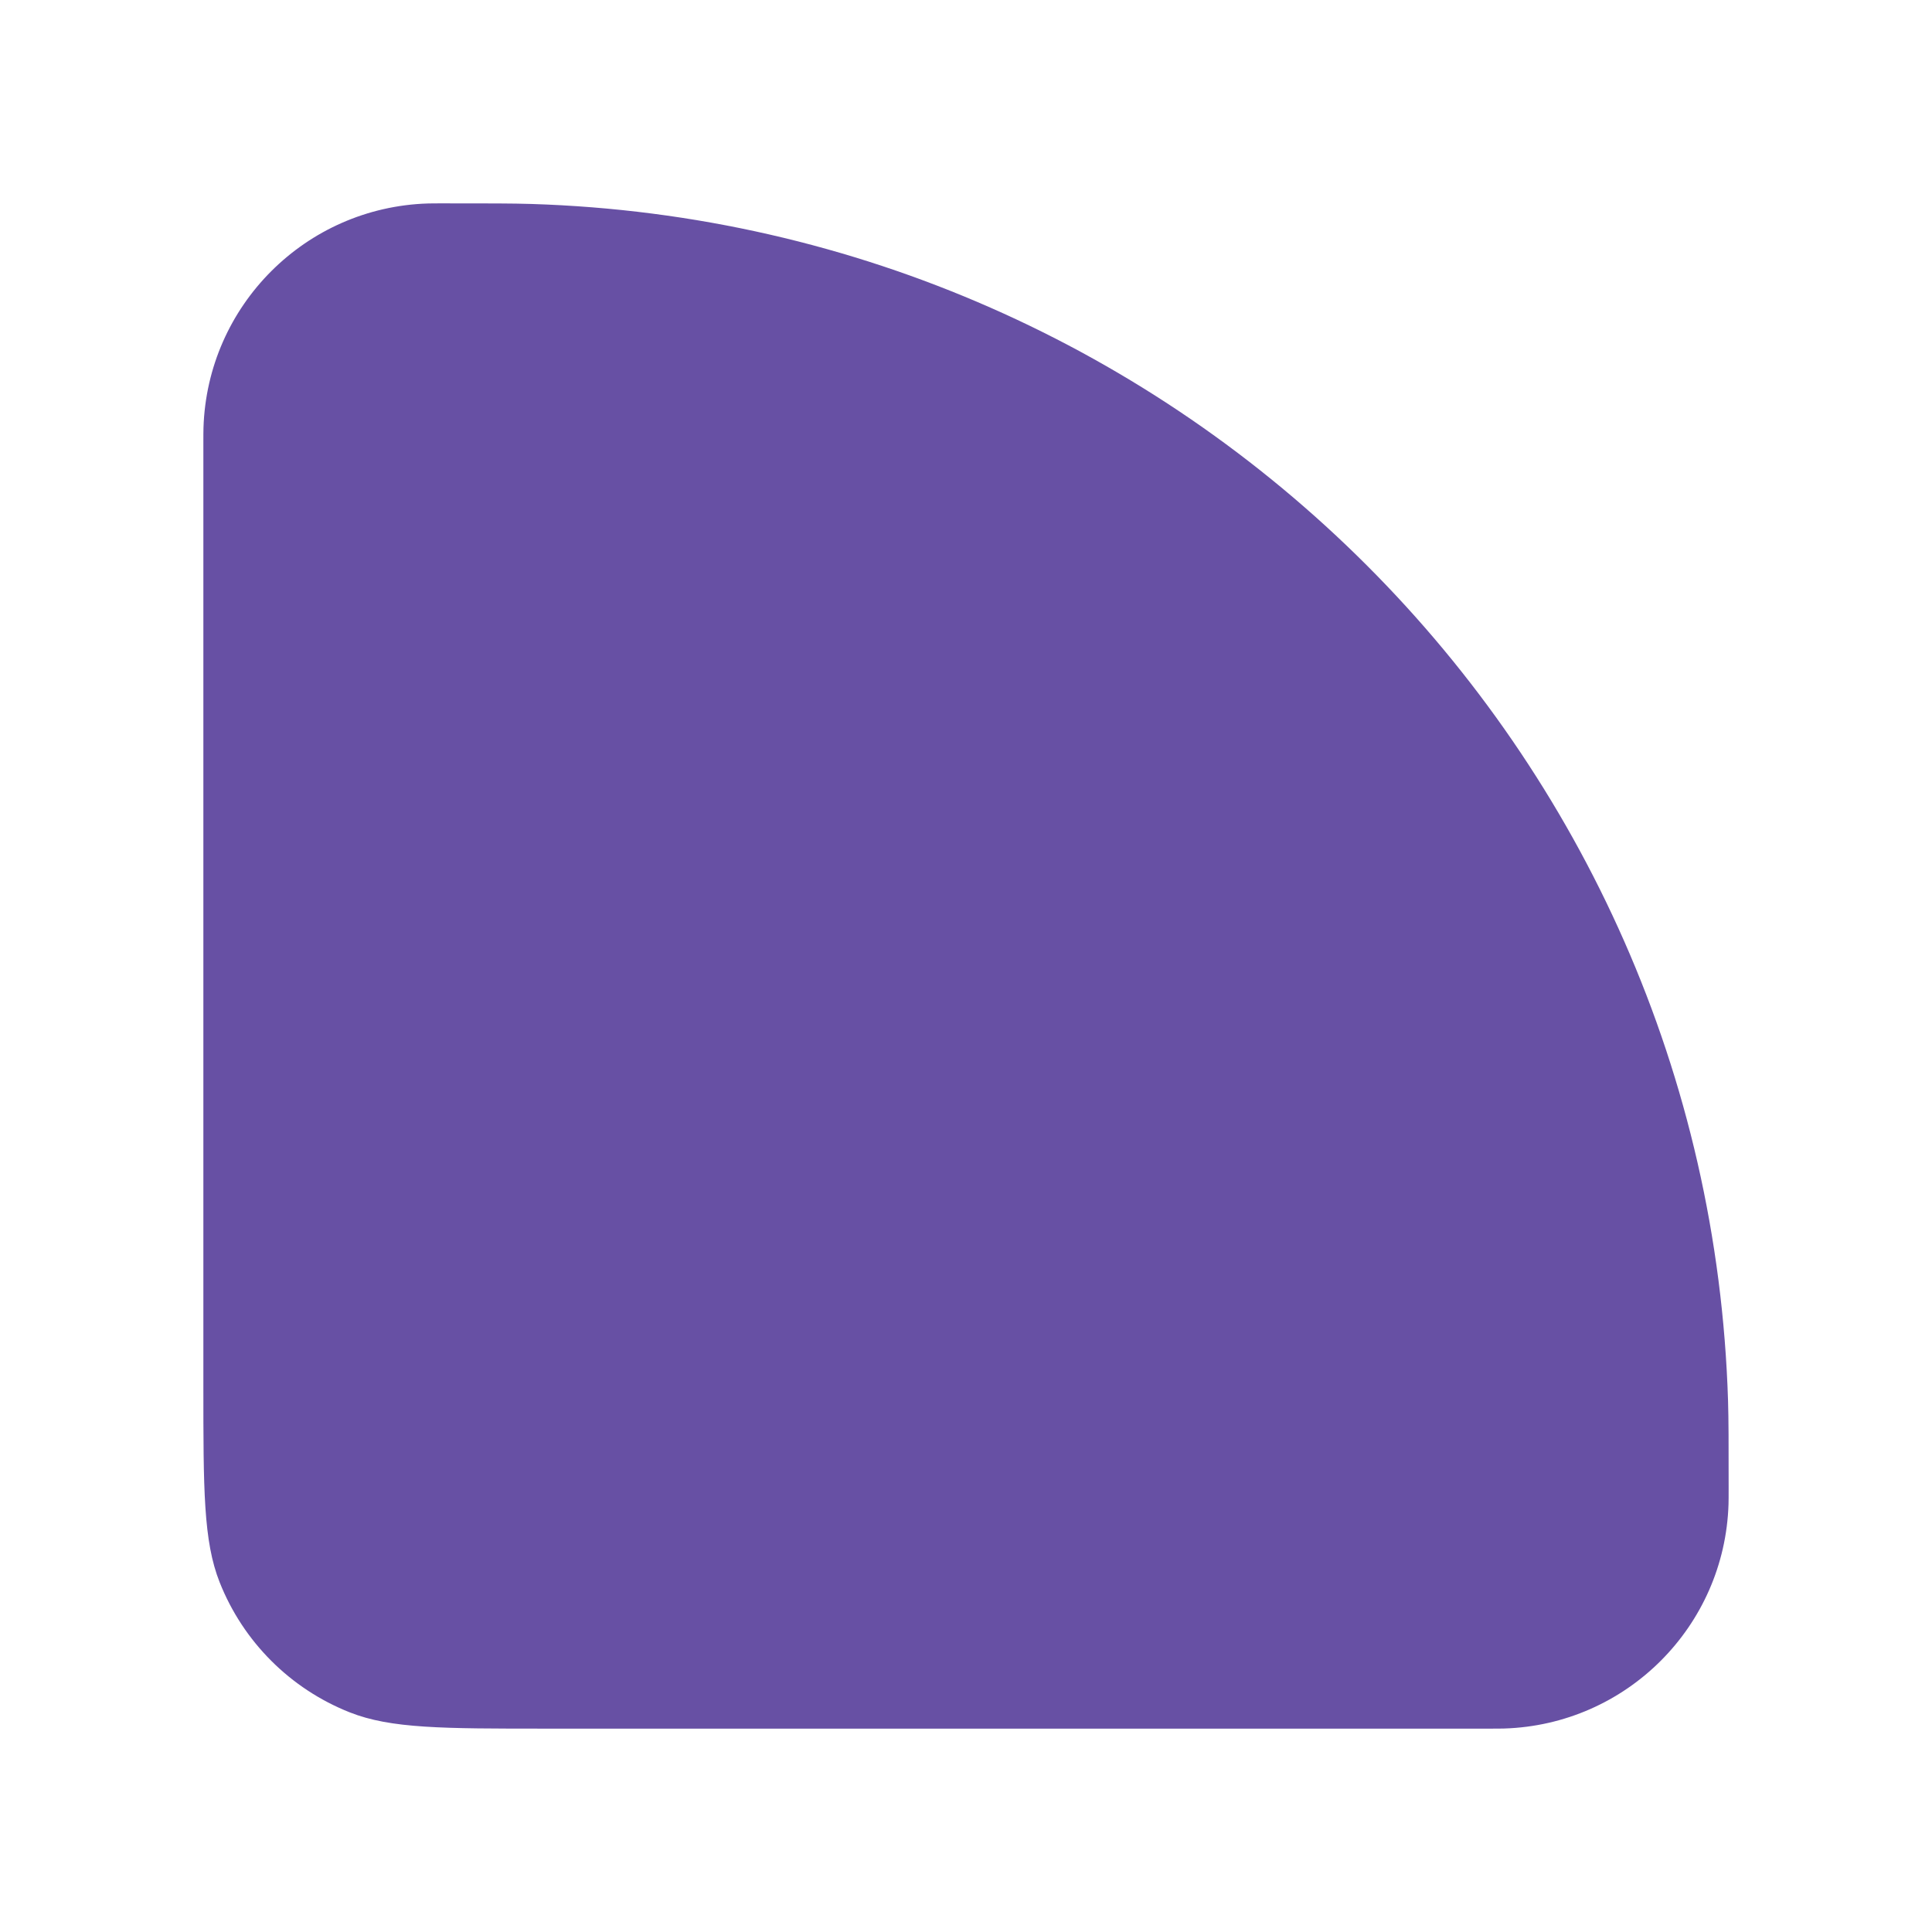
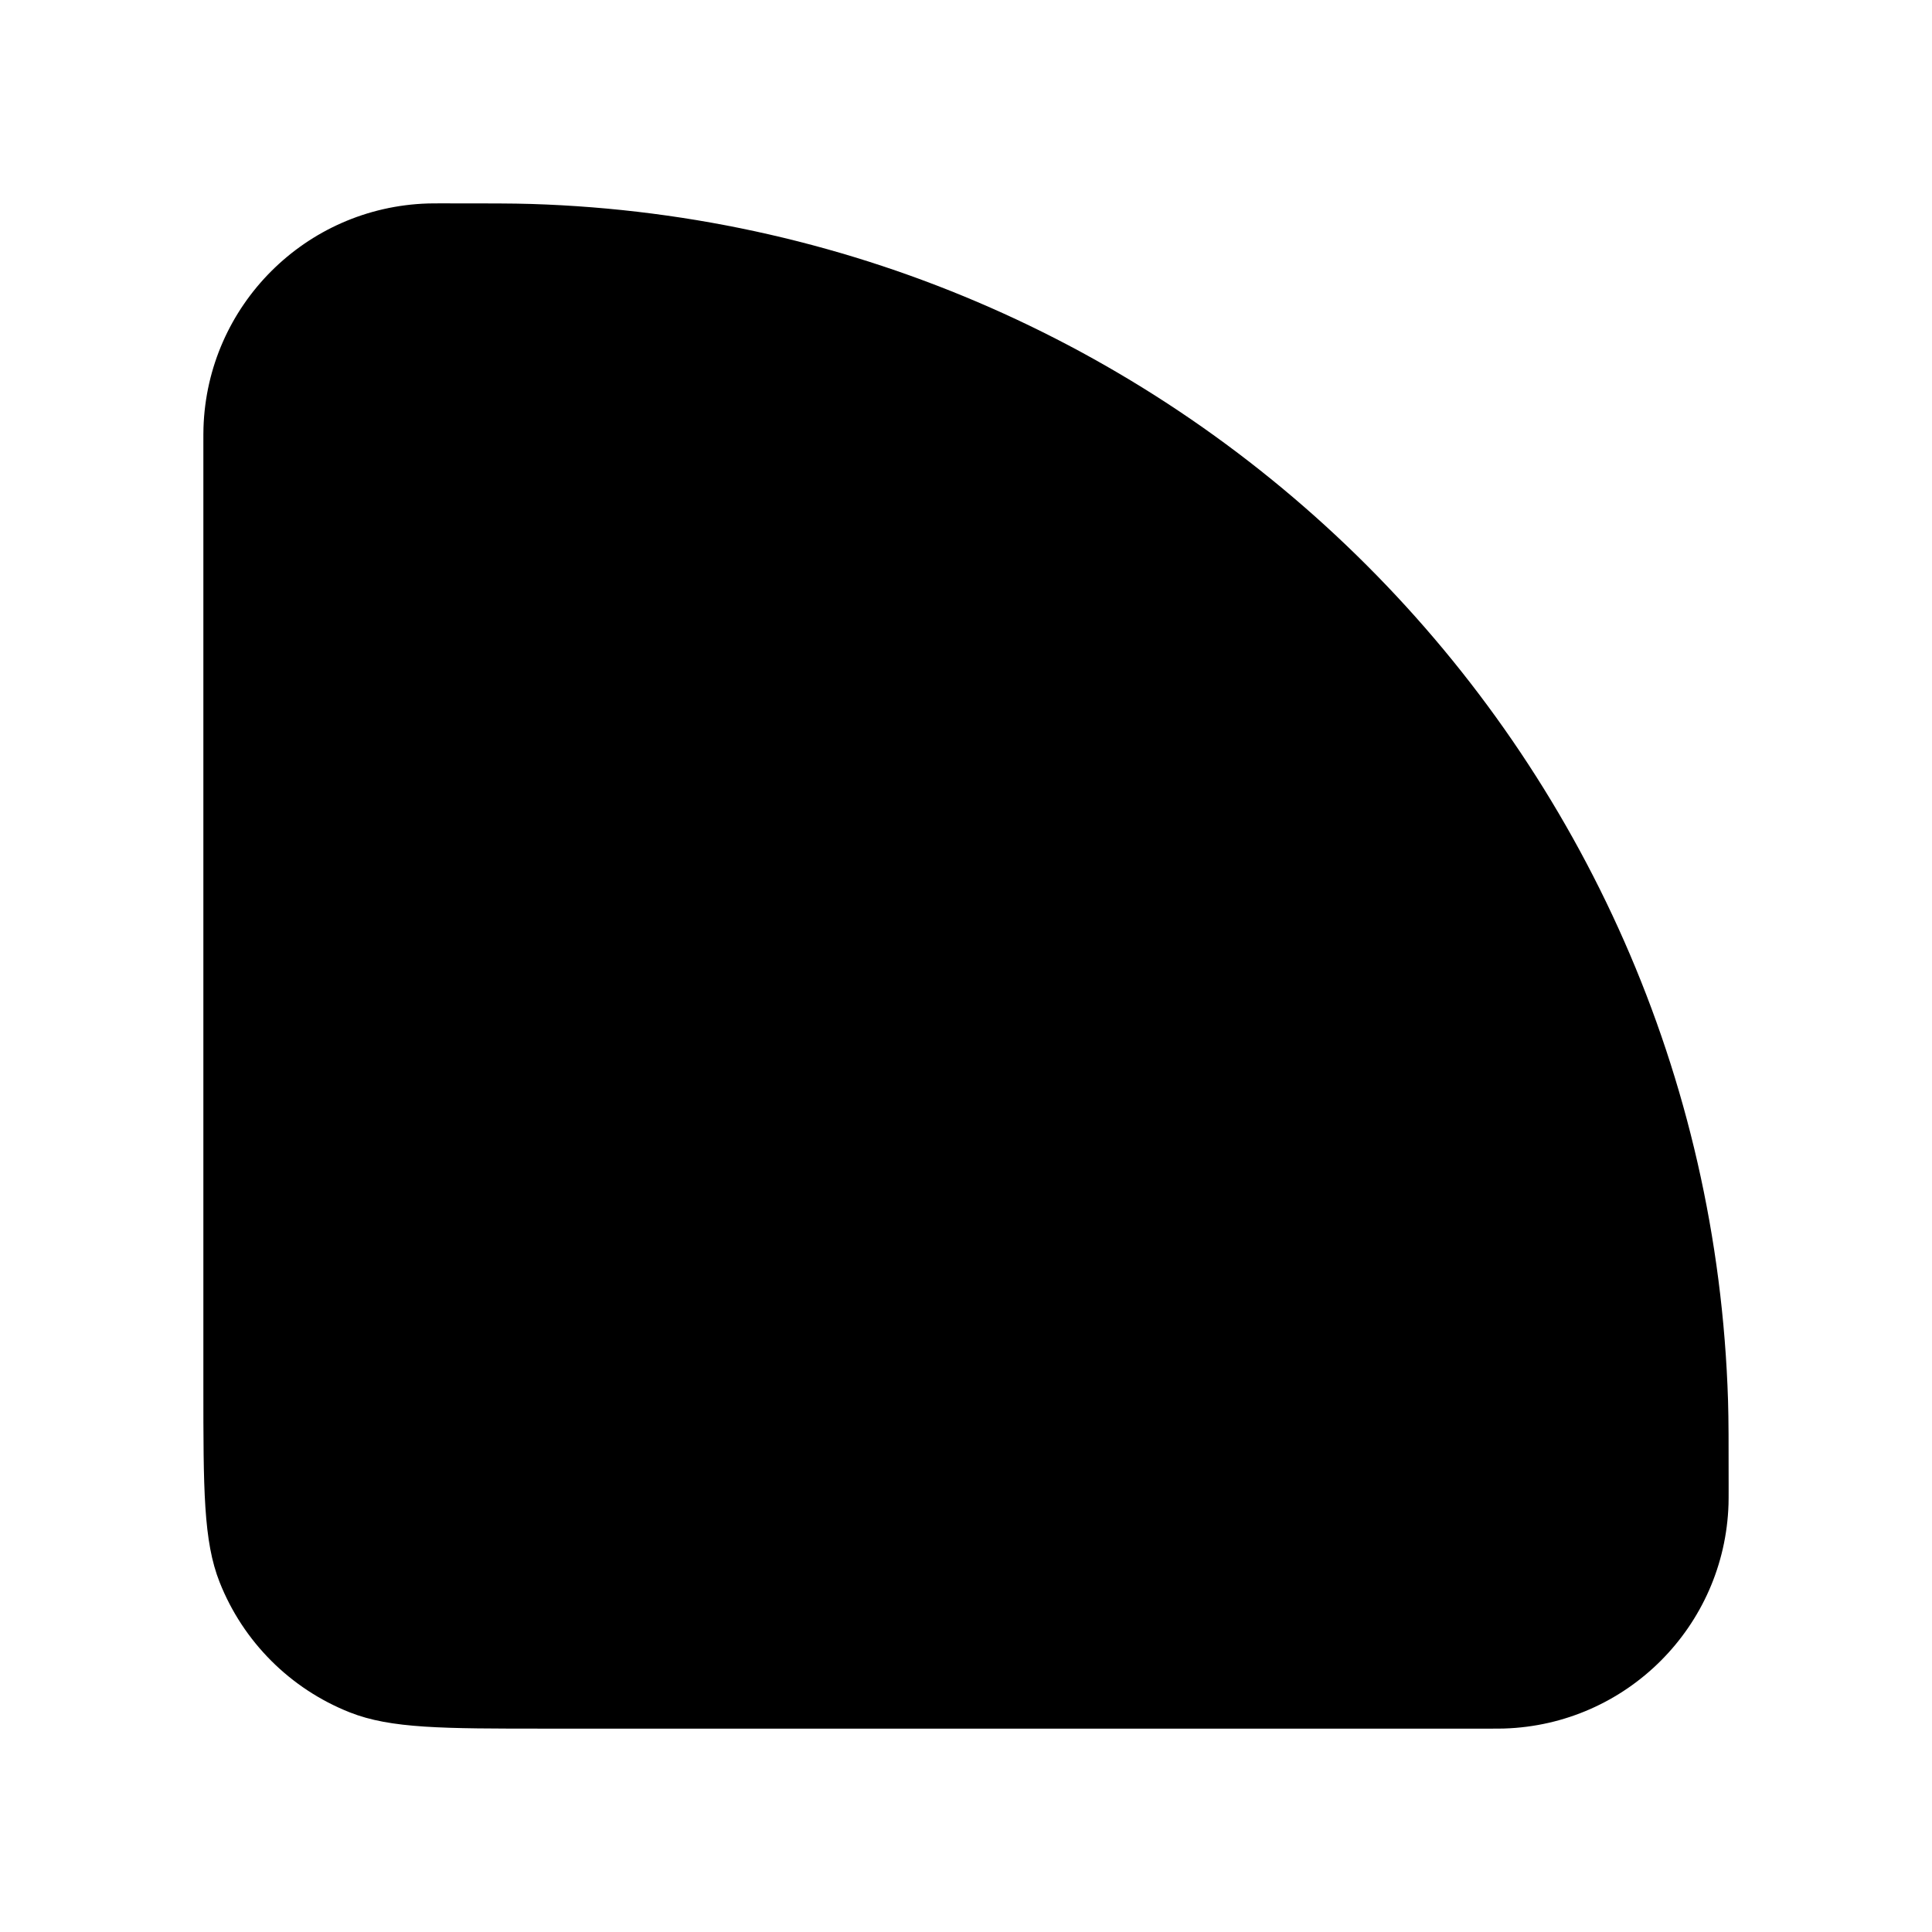
<svg xmlns="http://www.w3.org/2000/svg" width="380" height="380" viewBox="0 0 380 380" fill="none">
-   <path d="M40 87.368C40 85.697 40 84.861 40.022 84.155C40.769 60.097 60.097 40.769 84.155 40.022C84.861 40 85.697 40 87.368 40C96.282 40 100.74 40 104.508 40.117C232.816 44.099 335.901 147.184 339.883 275.492C340 279.26 340 283.717 340 292.632C340 294.303 340 295.139 339.978 295.845C339.231 319.903 319.903 339.231 295.845 339.978C295.139 340 294.303 340 292.632 340H107.441C87.064 340 76.876 340 68.793 336.8C57.095 332.168 47.832 322.905 43.2 311.207C40 303.124 40 292.936 40 272.559V87.368Z" fill="#6750A4" />
+   <path d="M40 87.368C40 85.697 40 84.861 40.022 84.155C40.769 60.097 60.097 40.769 84.155 40.022C84.861 40 85.697 40 87.368 40C96.282 40 100.74 40 104.508 40.117C232.816 44.099 335.901 147.184 339.883 275.492C340 279.26 340 283.717 340 292.632C340 294.303 340 295.139 339.978 295.845C339.231 319.903 319.903 339.231 295.845 339.978C295.139 340 294.303 340 292.632 340H107.441C87.064 340 76.876 340 68.793 336.8C57.095 332.168 47.832 322.905 43.2 311.207C40 303.124 40 292.936 40 272.559V87.368Z" fill="currentColor" />
</svg>
